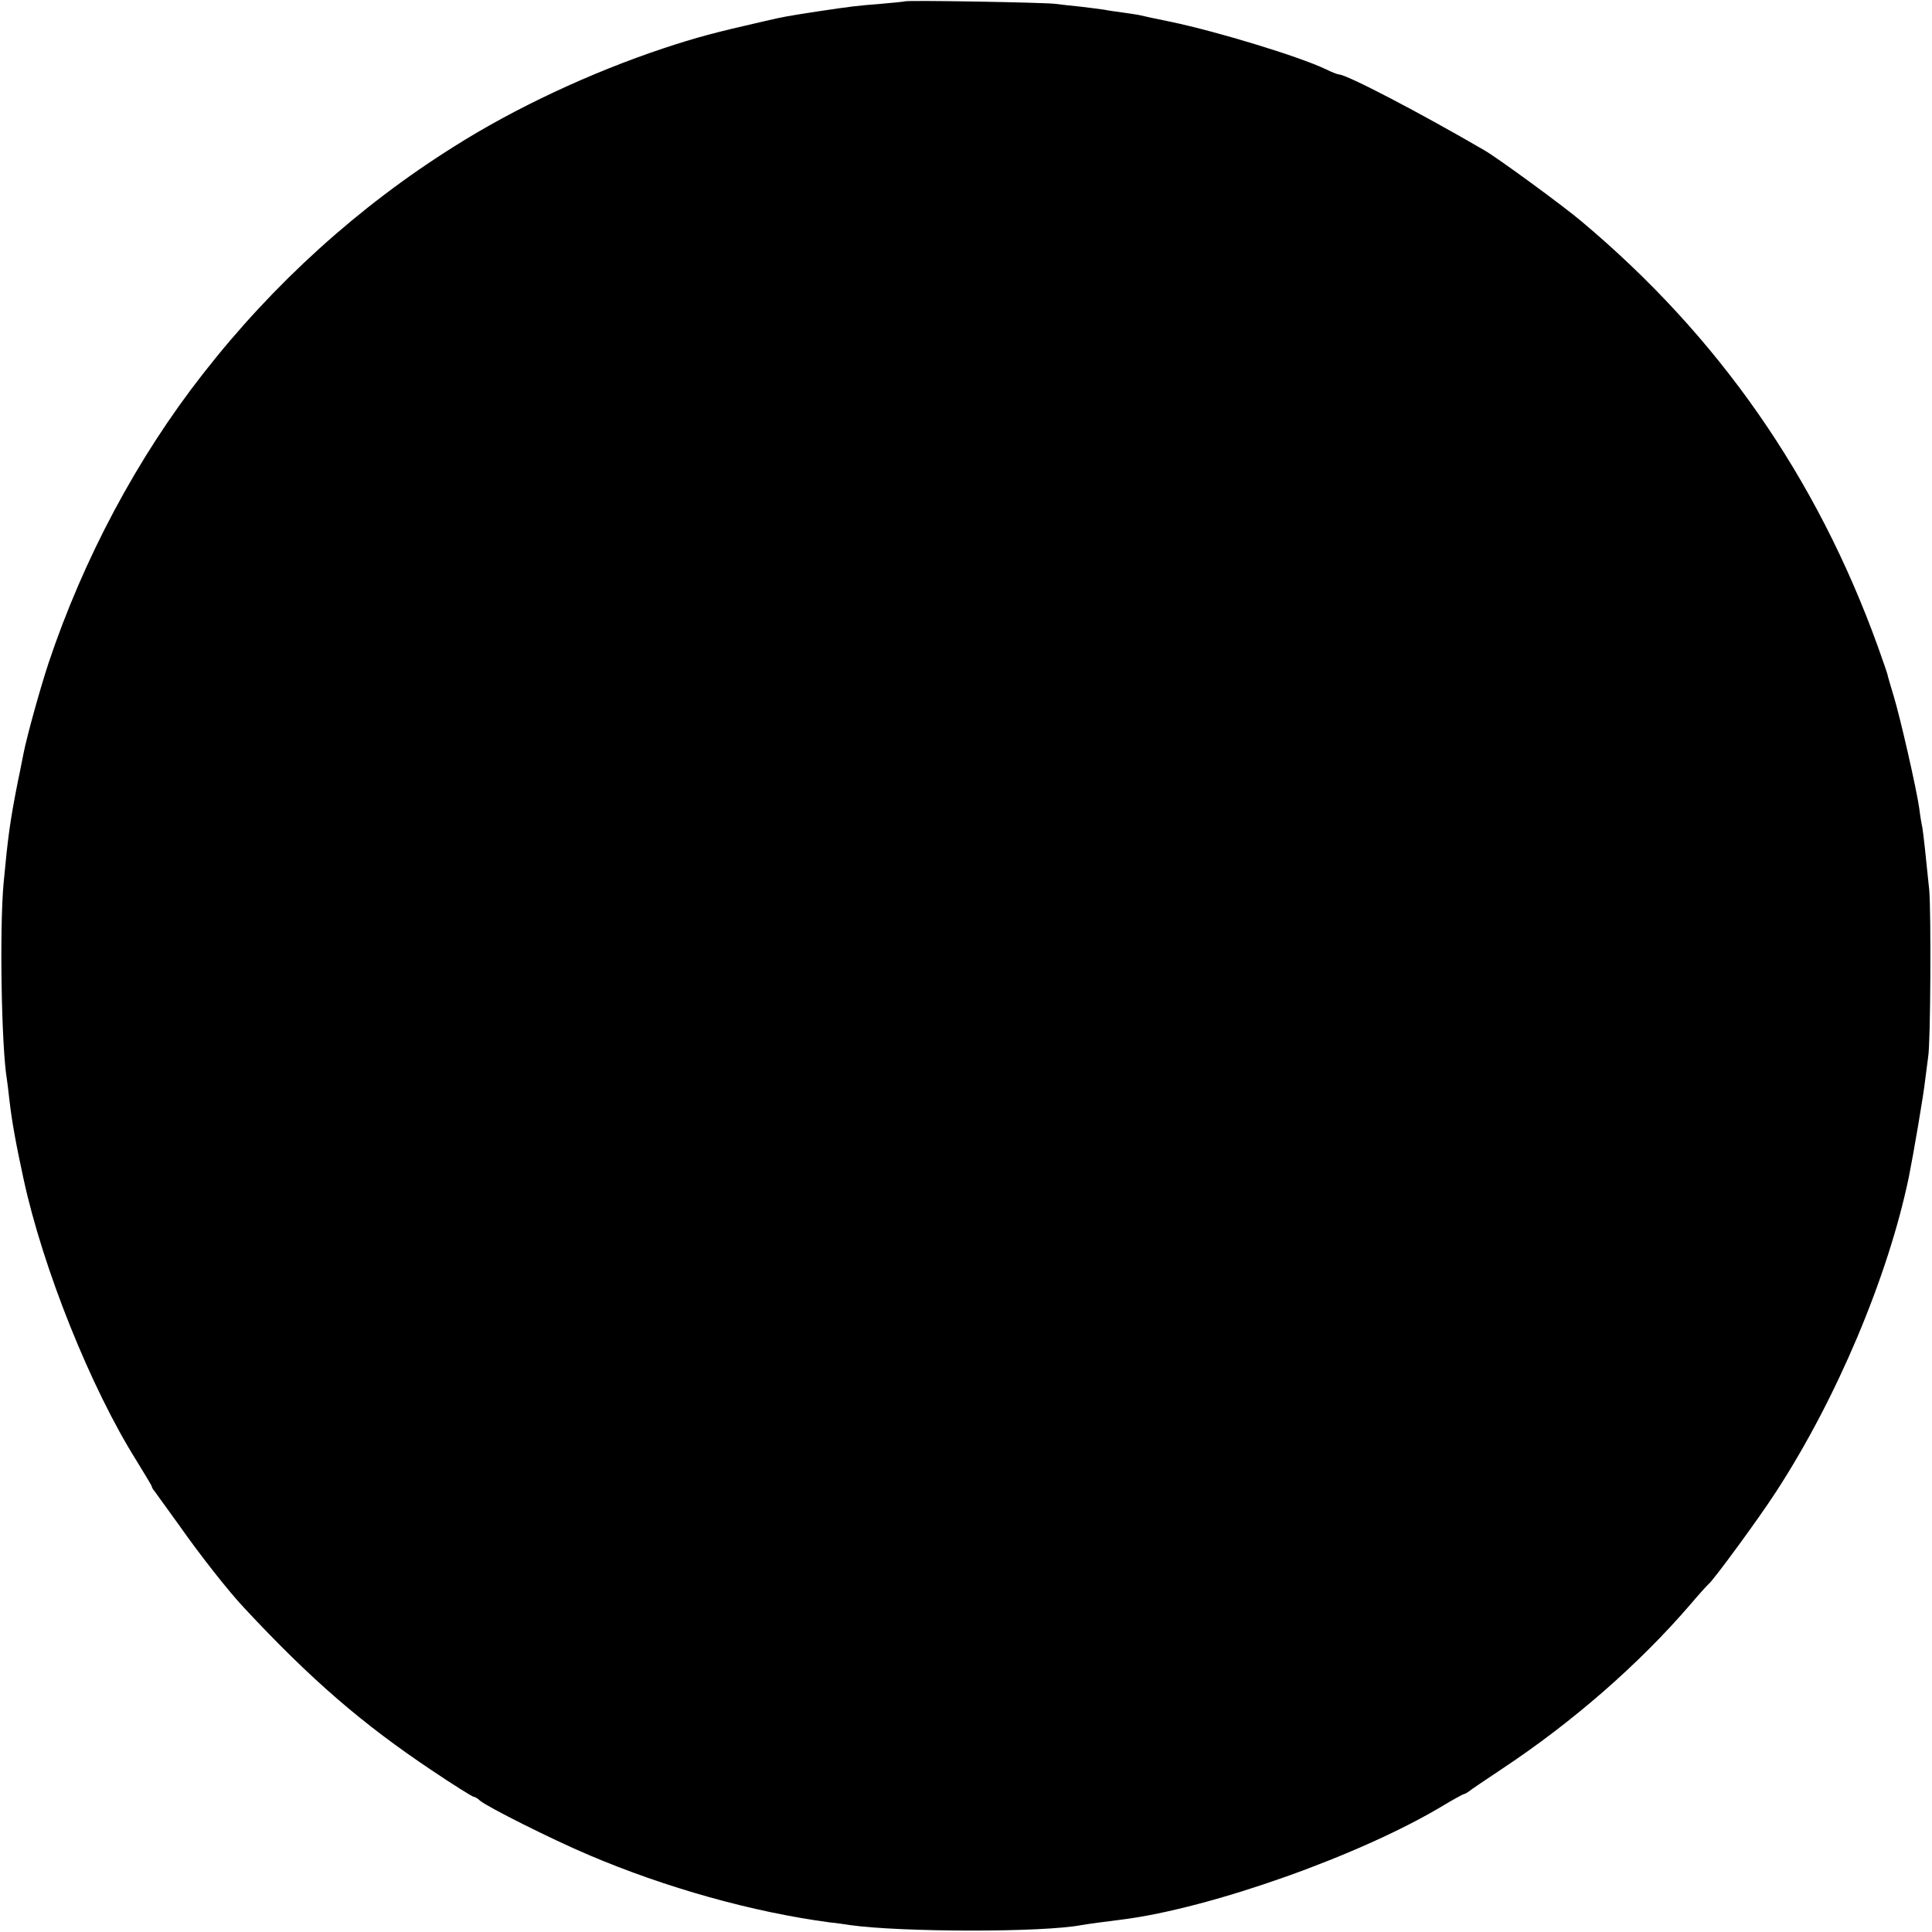
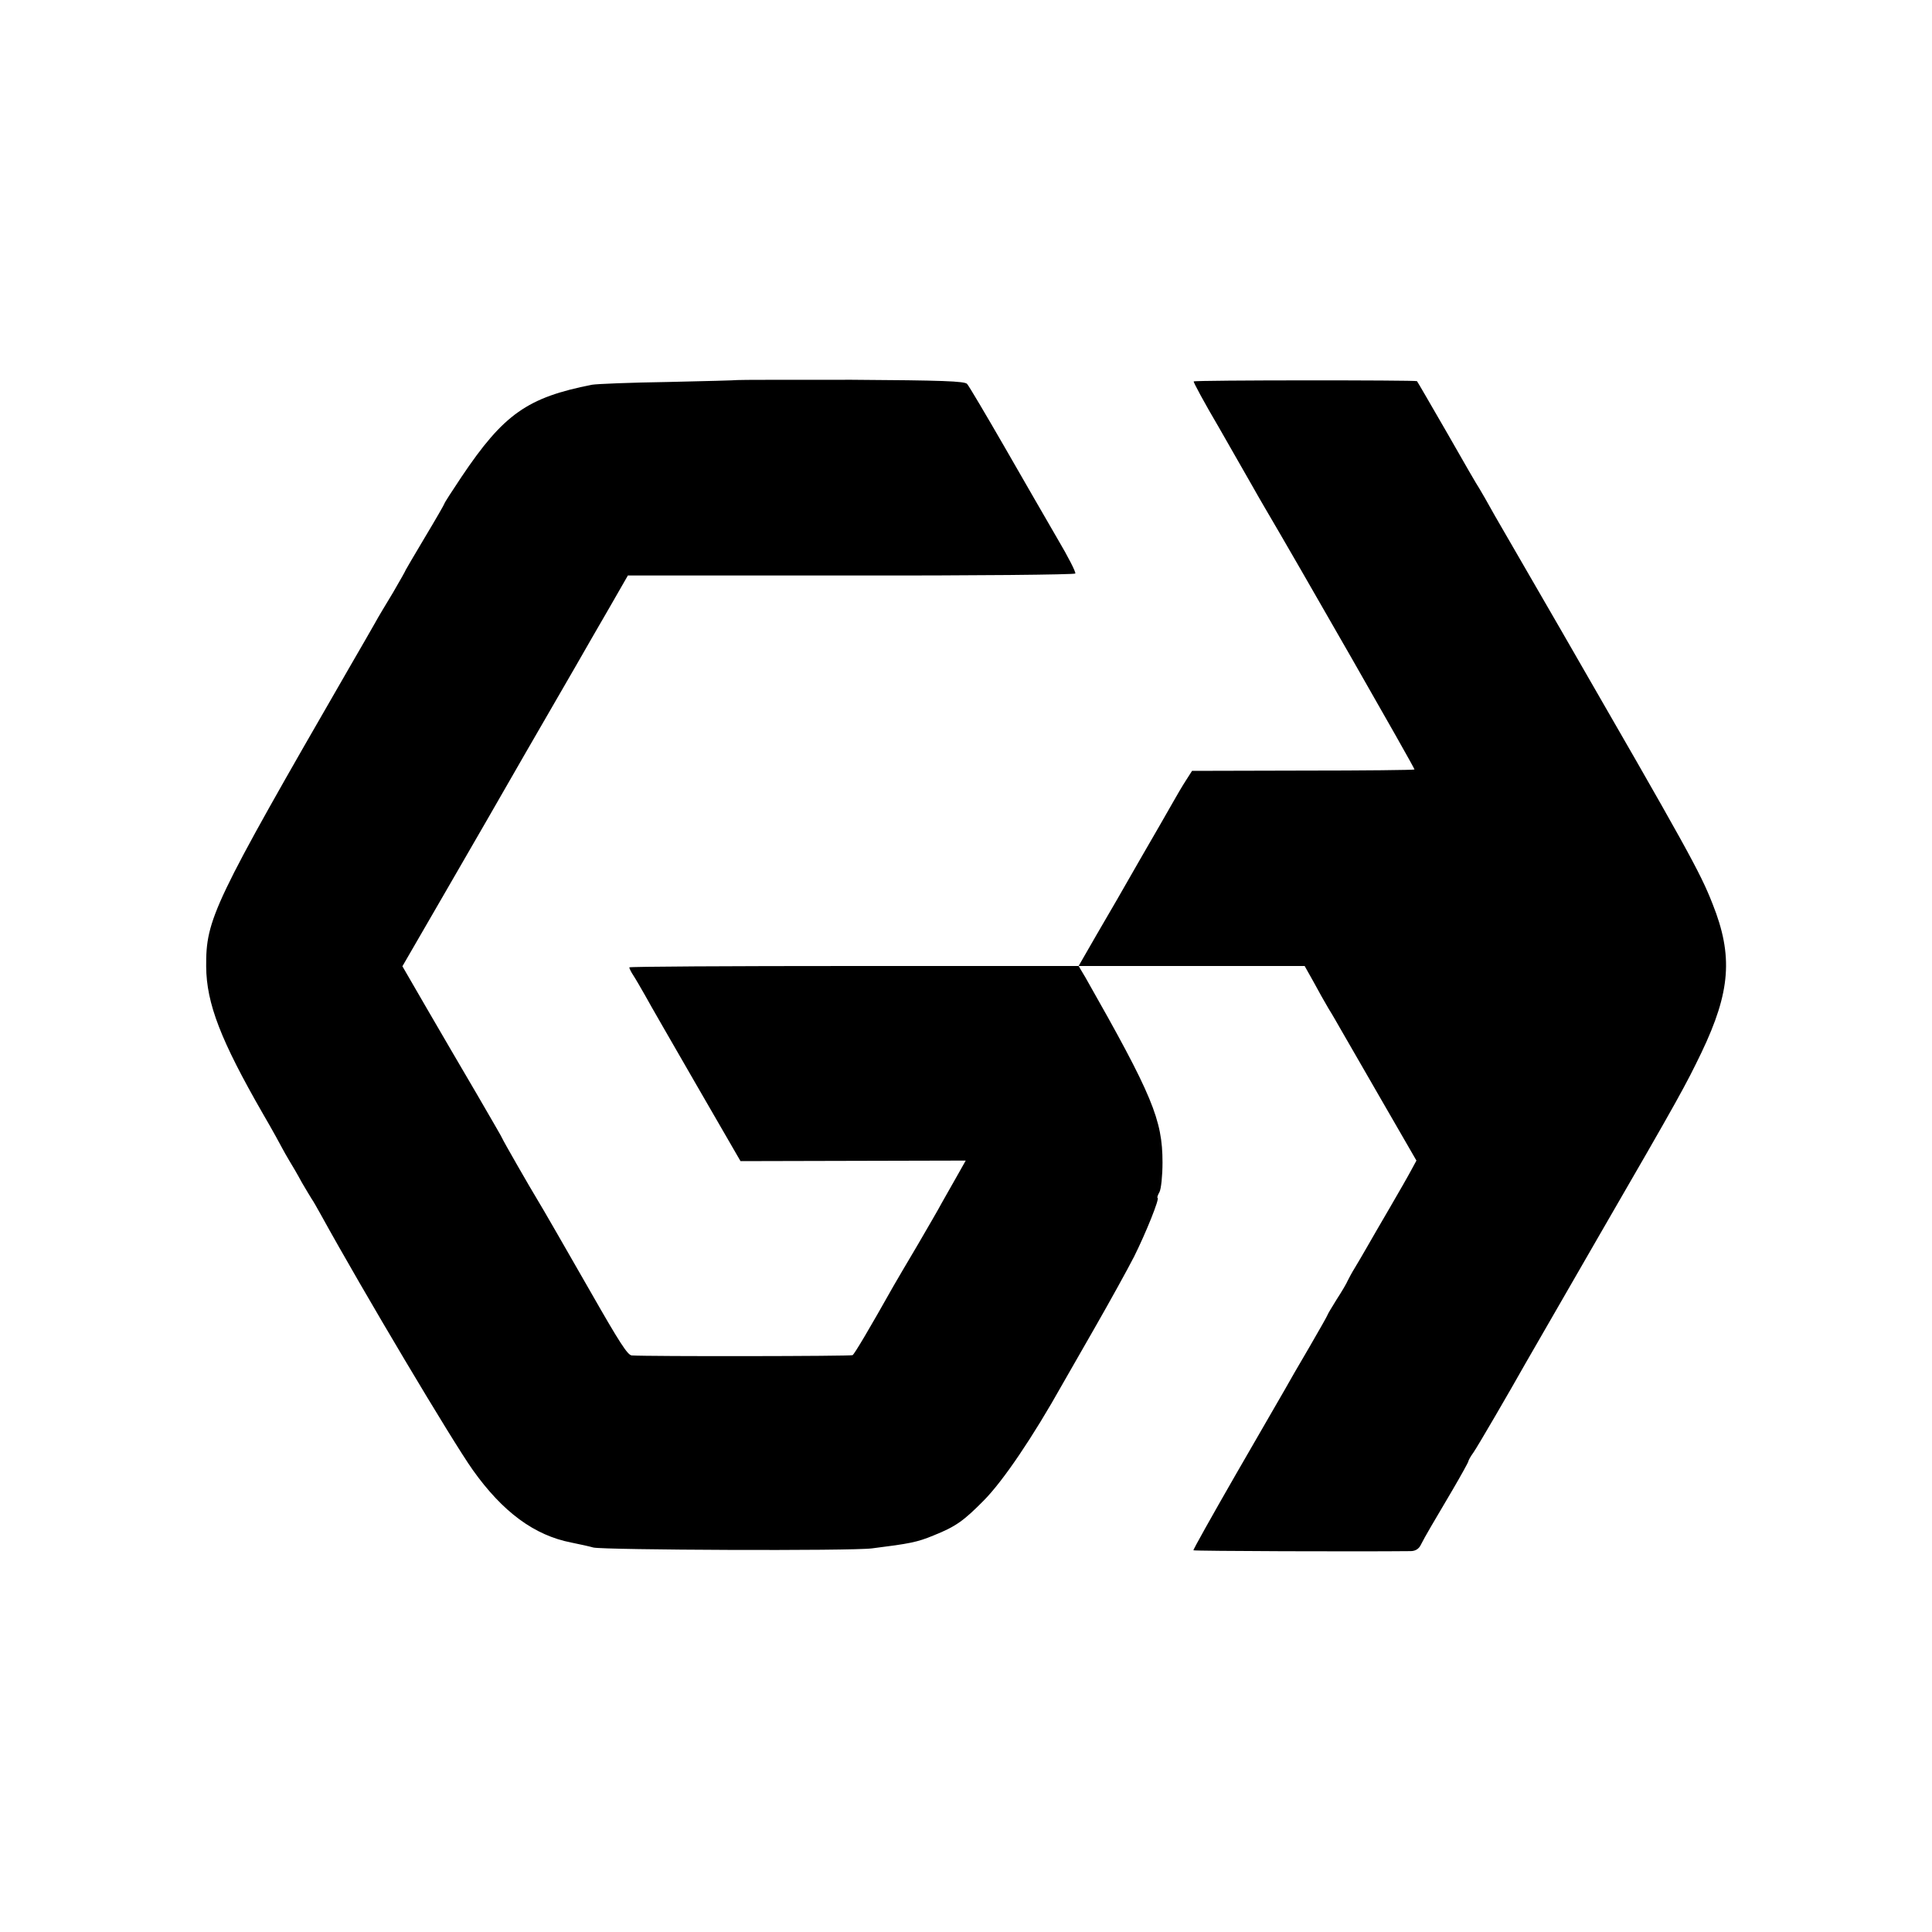
<svg xmlns="http://www.w3.org/2000/svg" version="1.0" width="700pt" height="700pt" viewBox="0 0 700 700" preserveAspectRatio="xMidYMid meet">
  <g transform="translate(0,700) scale(0.1,-0.1)" fill="#000000" stroke="none">
-     <path d="M3278 6995 c-2 -1 -41 -5 -88 -9 -87 -7 -105 -9 -225 -27 -116 -18 -123 -19 -192 -35 -184 -42 -248 -59 -369 -99 -264 -88 -538 -216 -759 -356 -346 -217 -655 -497 -910 -824 -238 -304 -432 -668 -559 -1047 -31 -94 -79 -267 -91 -329 -3 -13 -11 -58 -20 -99 -29 -147 -36 -200 -52 -370 -15 -165 -8 -592 12 -711 2 -13 6 -46 9 -74 9 -78 23 -156 51 -285 70 -325 244 -759 410 -1023 30 -49 55 -90 55 -93 0 -3 4 -10 10 -17 5 -7 46 -64 91 -126 72 -103 179 -239 234 -297 243 -261 429 -421 682 -590 77 -52 145 -94 149 -94 4 0 15 -6 23 -14 27 -23 260 -140 392 -196 281 -120 597 -208 874 -245 22 -2 56 -7 75 -10 186 -26 698 -27 838 0 16 3 104 15 147 20 324 41 870 235 1167 415 37 22 70 40 73 40 3 0 11 5 18 10 7 6 62 43 122 83 253 168 492 376 678 592 33 39 63 72 67 75 17 13 181 236 245 335 219 336 406 779 481 1140 16 79 54 301 59 350 4 33 9 71 11 85 9 47 11 525 4 605 -13 130 -21 202 -25 227 -3 13 -8 43 -11 68 -9 67 -70 335 -94 412 -11 37 -21 70 -21 73 0 2 -16 49 -35 102 -222 615 -578 1125 -1074 1541 -66 56 -304 230 -351 257 -235 137 -500 275 -527 275 -4 0 -26 8 -48 19 -96 46 -391 136 -562 172 -54 11 -106 22 -117 25 -11 2 -38 6 -60 9 -22 3 -51 7 -65 10 -13 2 -52 7 -86 11 -33 3 -74 8 -90 10 -32 5 -540 14 -546 9z" />
+     <path d="M2672 5623 c-4 -1 -117 -4 -252 -7 -135 -2 -258 -7 -275 -10 -234 -46 -320 -106 -473 -334 -34 -51 -62 -94 -62 -97 0 -2 -31 -56 -70 -121 -38 -64 -70 -118 -70 -119 0 -2 -21 -39 -46 -82 -26 -43 -55 -91 -64 -108 -9 -16 -52 -91 -95 -165 -494 -856 -519 -910 -518 -1082 1 -134 53 -268 206 -534 35 -60 66 -117 70 -125 4 -8 15 -27 25 -44 10 -16 31 -52 46 -80 16 -27 32 -54 36 -60 4 -5 18 -30 32 -55 153 -278 477 -822 551 -926 108 -152 223 -237 357 -263 30 -6 66 -14 80 -18 38 -9 936 -13 1010 -3 135 17 163 22 223 47 80 32 109 53 182 127 70 71 177 229 284 420 10 17 63 110 118 206 55 96 119 212 142 257 43 86 94 213 85 213 -2 0 0 9 7 21 6 11 11 60 11 107 0 155 -37 244 -279 670 l-25 42 410 0 409 0 32 -57 c17 -32 42 -76 55 -98 14 -22 33 -56 44 -75 11 -19 77 -134 147 -255 l127 -220 -19 -35 c-10 -19 -45 -80 -77 -135 -32 -55 -70 -120 -84 -145 -14 -25 -34 -58 -44 -75 -10 -16 -21 -37 -25 -45 -3 -8 -21 -39 -40 -68 -18 -29 -33 -54 -33 -56 0 -2 -30 -55 -66 -117 -37 -63 -77 -132 -89 -154 -13 -22 -93 -161 -179 -310 -85 -148 -154 -271 -152 -272 3 -3 600 -5 787 -3 17 0 30 8 37 23 15 30 46 82 115 199 31 53 57 100 57 103 0 3 8 18 19 33 16 23 130 219 188 322 11 19 132 229 268 465 293 506 312 542 370 662 105 220 115 350 40 538 -46 117 -89 194 -548 990 -105 182 -213 368 -240 415 -26 47 -52 92 -57 100 -6 8 -58 98 -116 200 -59 102 -108 187 -110 189 -4 4 -804 4 -809 -1 -2 -2 39 -78 92 -168 52 -91 106 -185 120 -210 14 -25 33 -58 43 -75 114 -193 548 -951 545 -953 -2 -2 -184 -4 -405 -4 l-401 -1 -23 -36 c-13 -20 -34 -56 -48 -81 -14 -25 -67 -117 -118 -205 -50 -88 -121 -211 -157 -272 l-65 -113 -814 0 c-448 0 -814 -2 -814 -5 0 -3 6 -16 14 -28 8 -12 27 -45 43 -73 15 -28 100 -175 187 -326 l159 -275 408 1 408 1 -31 -55 c-17 -30 -42 -74 -55 -97 -12 -23 -53 -93 -89 -155 -37 -62 -76 -129 -87 -148 -85 -151 -141 -246 -148 -250 -6 -4 -737 -5 -800 -1 -15 1 -44 46 -149 230 -79 138 -183 319 -191 331 -27 44 -129 222 -129 225 0 2 -42 74 -93 162 -51 87 -133 227 -181 310 l-88 152 158 273 c87 150 216 374 287 498 72 124 155 268 185 320 30 52 84 147 121 210 l66 115 808 0 c445 -1 811 3 813 7 3 4 -26 61 -64 125 -38 65 -124 215 -192 333 -68 118 -129 221 -136 229 -9 10 -90 13 -418 15 -223 0 -409 0 -414 -1z" />
  </g>
</svg>
